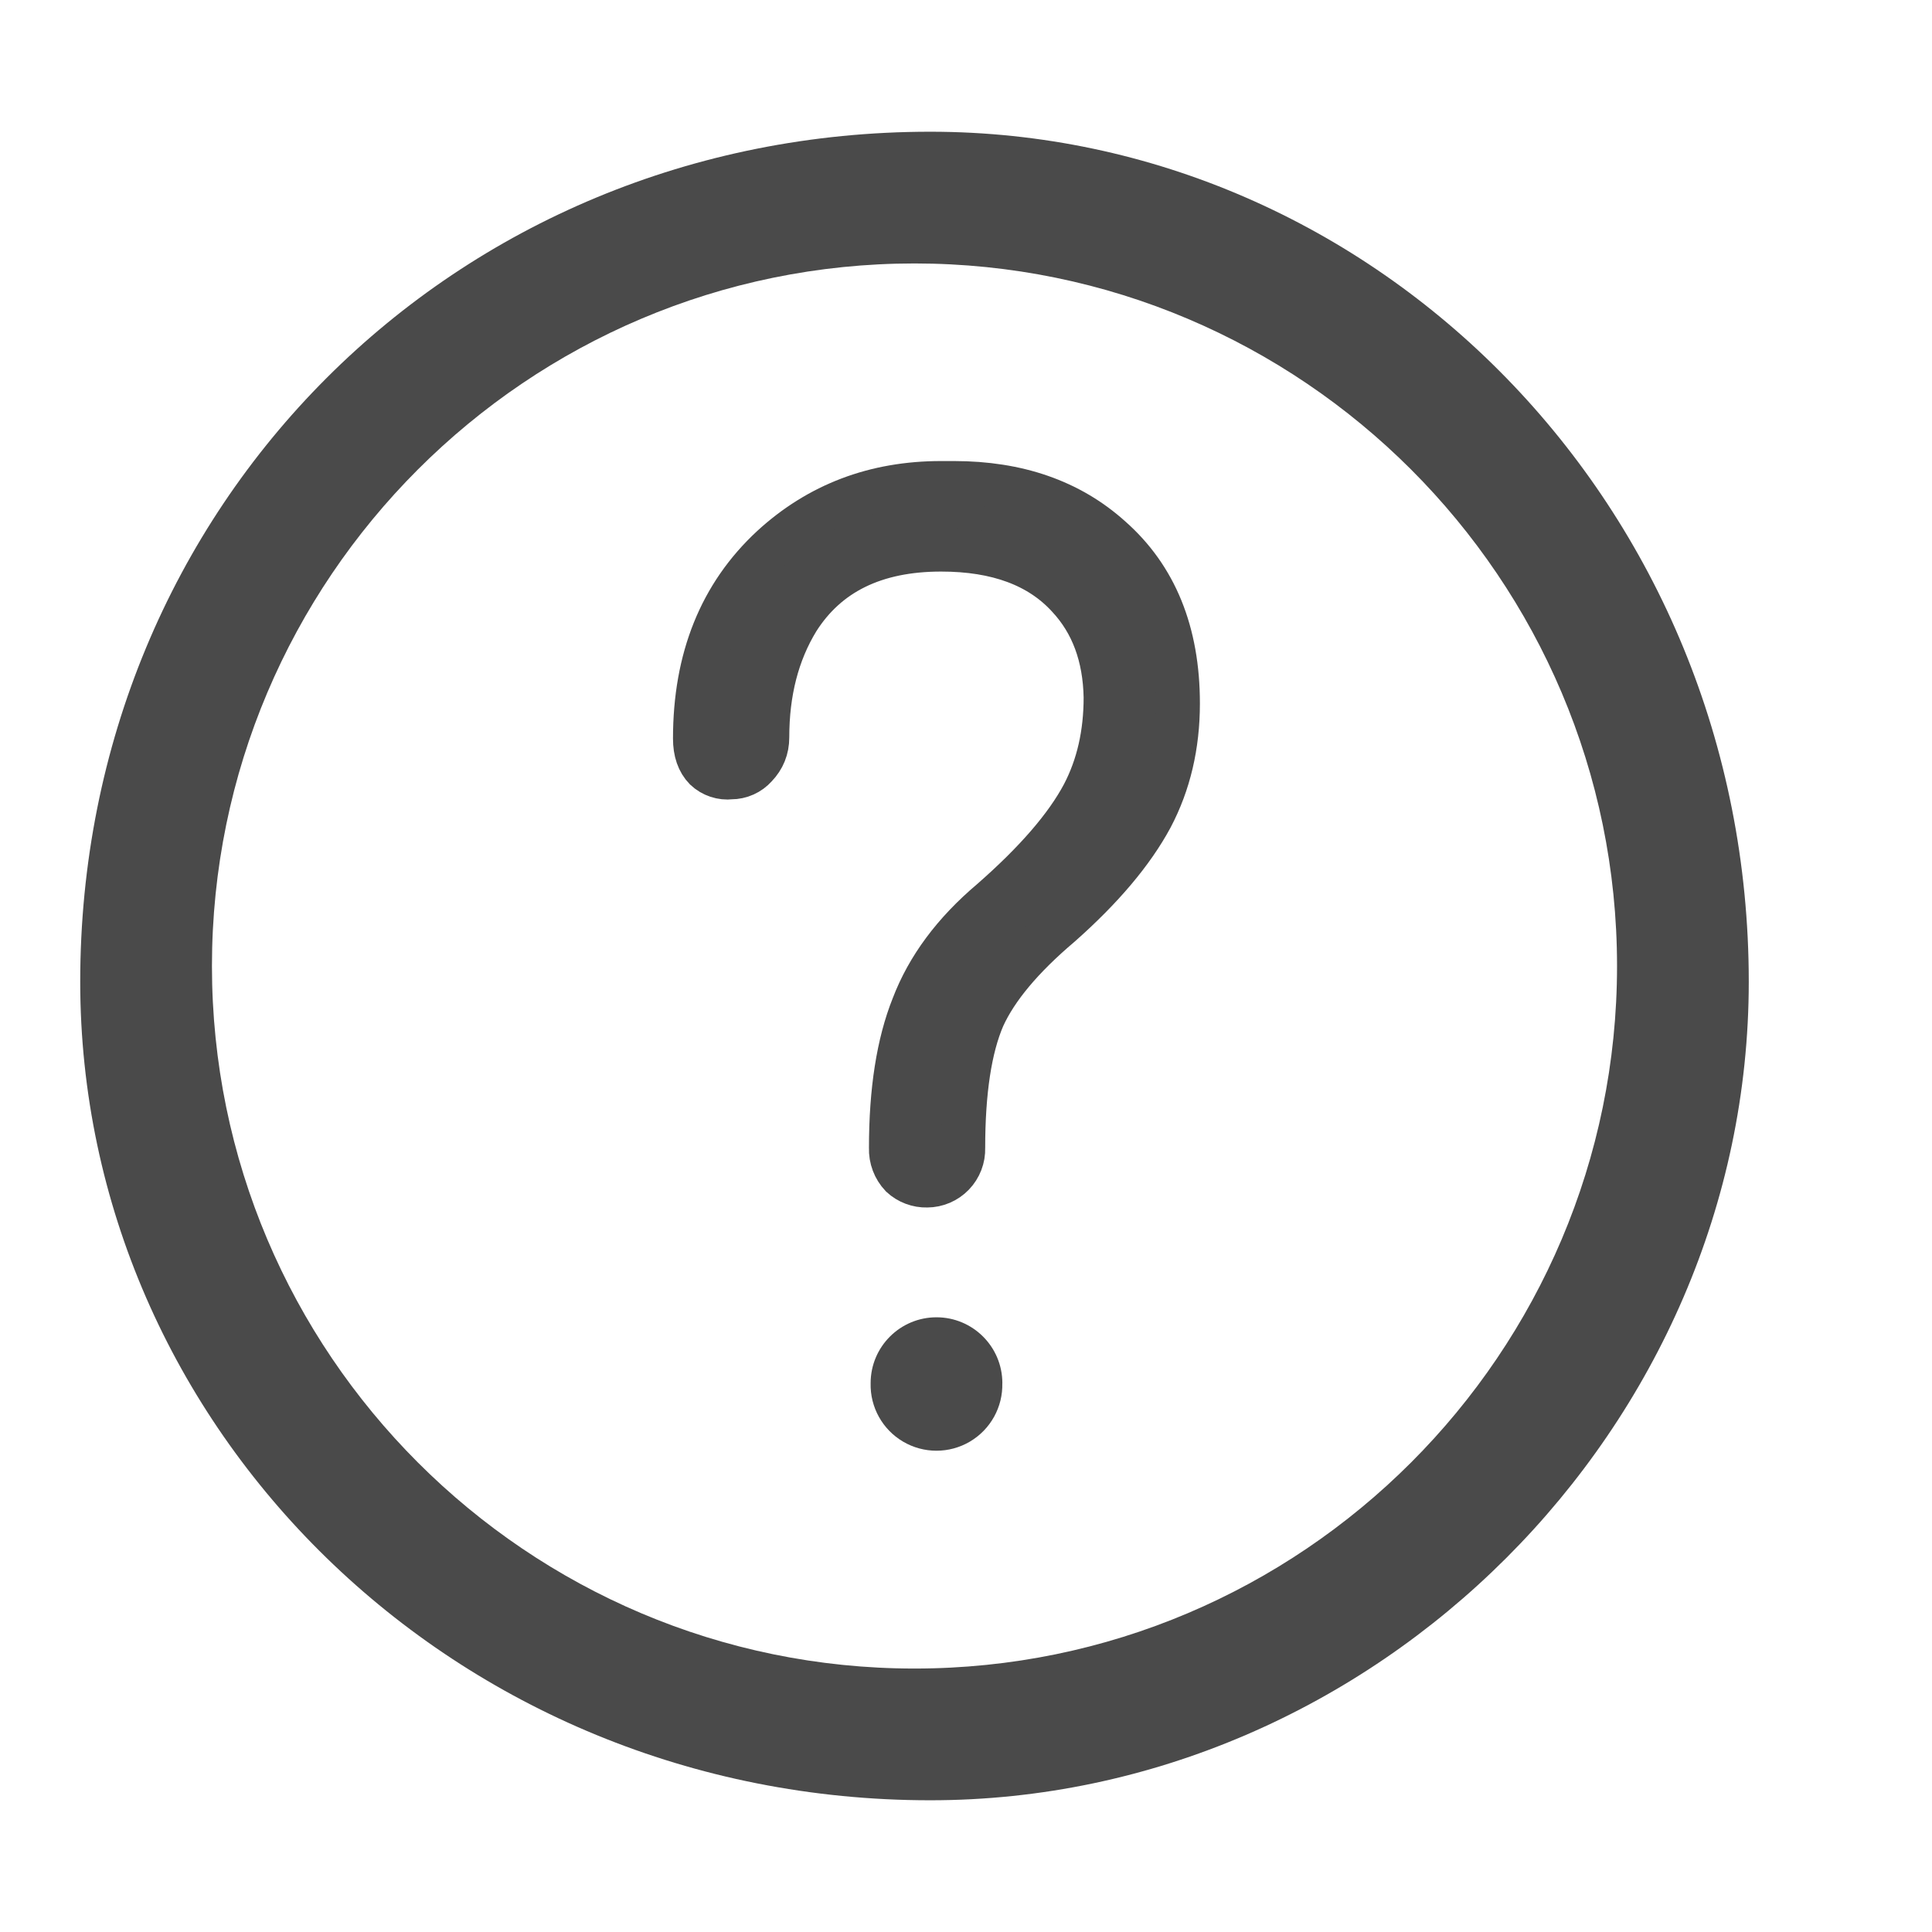
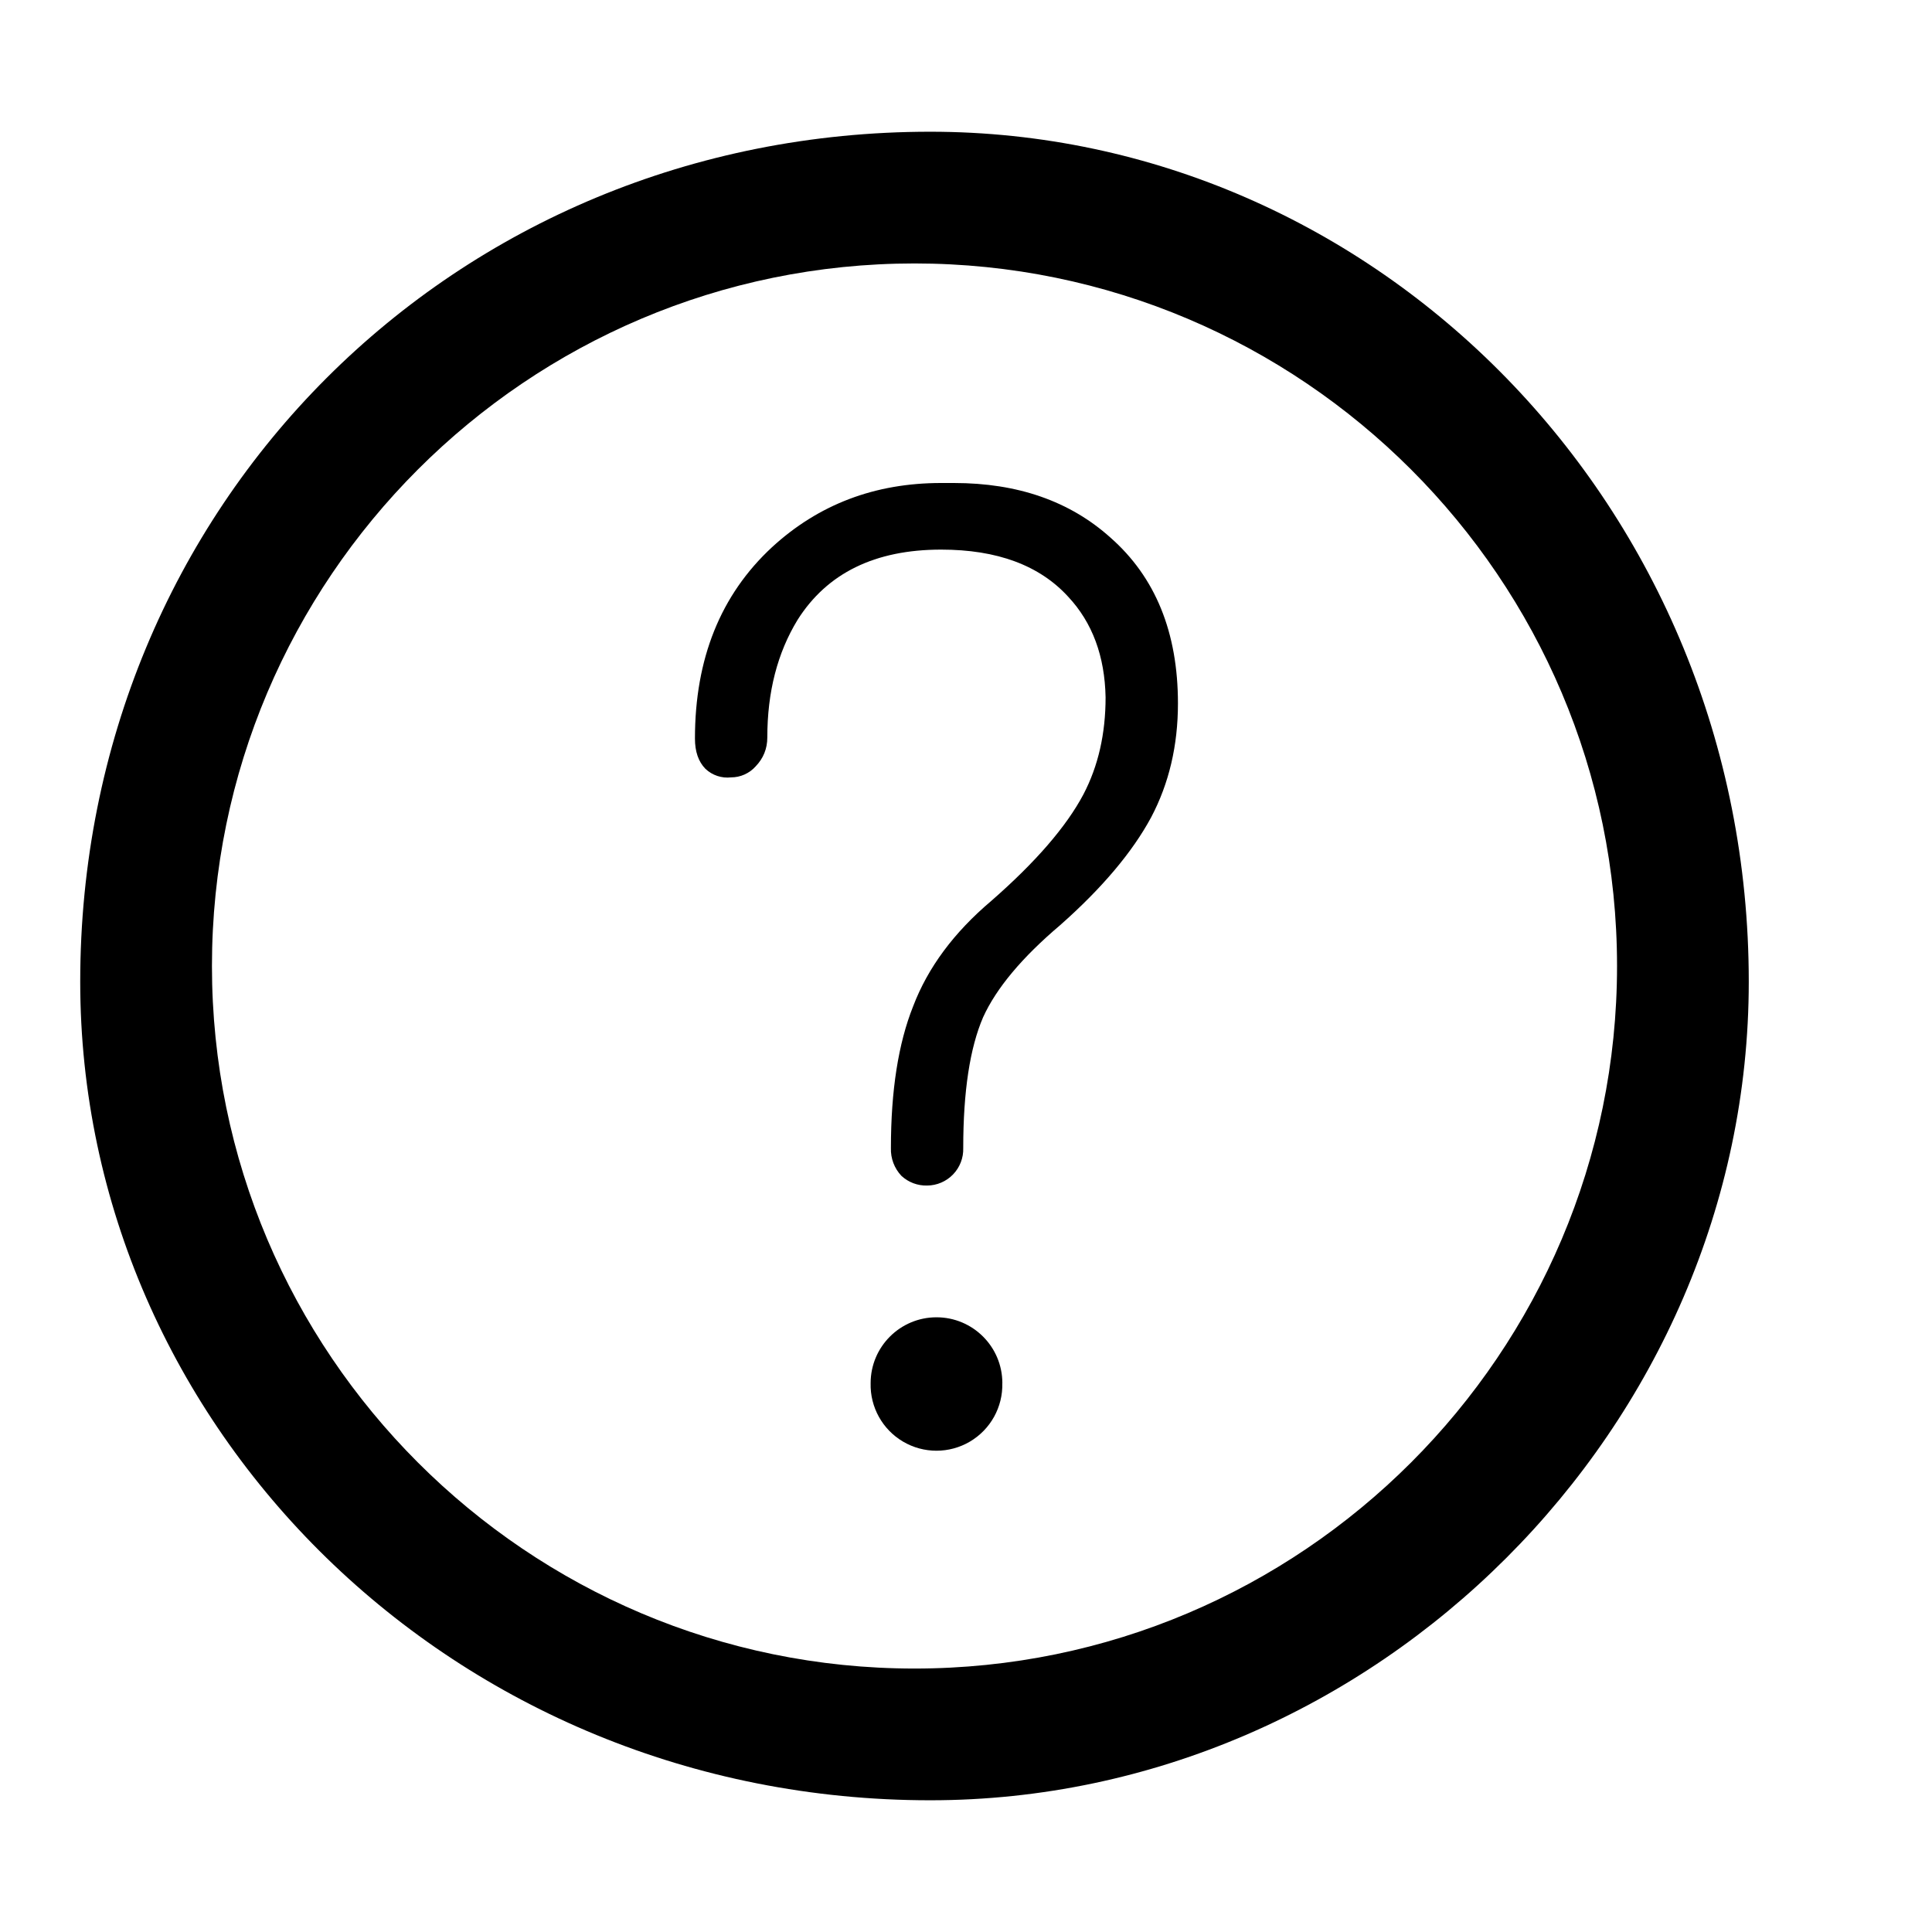
<svg xmlns="http://www.w3.org/2000/svg" width="44" height="44" viewBox="0 0 44 44">
-   <g fill="#4A4A4A" fill-rule="evenodd">
+   <g fill-rule="evenodd">
    <path d="M21.186 3C10.333 3 1.827 11.506 1.827 22.358 1.827 32.494 10.333 41 21.186 41c10.133 0 18.641-8.506 18.641-18.642C39.827 11.506 31.32 3 21.186 3m15.641 19c0 8.823-7.179 16-16 16-8.823 0-16-7.177-16-16s7.177-16 16-16c8.821 0 16 7.177 16 16z" />
    <path d="M22.827 31.5a1.5 1.5 0 1 1-2.999.001 1.5 1.5 0 0 1 3-.001" />
-     <path d="M26.827 16.02c0 .957-.203 1.822-.61 2.593-.427.792-1.117 1.612-2.073 2.457-.867.734-1.453 1.435-1.754 2.096-.302.7-.453 1.693-.453 2.979a.828.828 0 0 1-.823.855.828.828 0 0 1-.584-.22.877.877 0 0 1-.24-.635c0-1.305.168-2.38.506-3.227.336-.883.93-1.682 1.779-2.4 1.01-.883 1.71-1.692 2.1-2.428.337-.645.504-1.38.504-2.209-.018-.936-.3-1.7-.85-2.289-.654-.717-1.62-1.075-2.896-1.075-1.506 0-2.596.535-3.269 1.6-.46.754-.689 1.645-.689 2.677 0 .257-.09.477-.266.66a.747.747 0 0 1-.558.25.73.73 0 0 1-.585-.194c-.16-.164-.239-.393-.239-.69 0-1.819.584-3.272 1.754-4.357C18.644 11.486 19.927 11 21.433 11h.293c1.452 0 2.638.414 3.561 1.241 1.027.902 1.54 2.162 1.54 3.78z" stroke="#4A4A4A" />
+     <path d="M26.827 16.02c0 .957-.203 1.822-.61 2.593-.427.792-1.117 1.612-2.073 2.457-.867.734-1.453 1.435-1.754 2.096-.302.7-.453 1.693-.453 2.979a.828.828 0 0 1-.823.855.828.828 0 0 1-.584-.22.877.877 0 0 1-.24-.635c0-1.305.168-2.38.506-3.227.336-.883.93-1.682 1.779-2.4 1.01-.883 1.71-1.692 2.1-2.428.337-.645.504-1.38.504-2.209-.018-.936-.3-1.7-.85-2.289-.654-.717-1.62-1.075-2.896-1.075-1.506 0-2.596.535-3.269 1.6-.46.754-.689 1.645-.689 2.677 0 .257-.09.477-.266.66a.747.747 0 0 1-.558.25.73.73 0 0 1-.585-.194c-.16-.164-.239-.393-.239-.69 0-1.819.584-3.272 1.754-4.357C18.644 11.486 19.927 11 21.433 11h.293c1.452 0 2.638.414 3.561 1.241 1.027.902 1.54 2.162 1.54 3.78z" />
  </g>
</svg>
